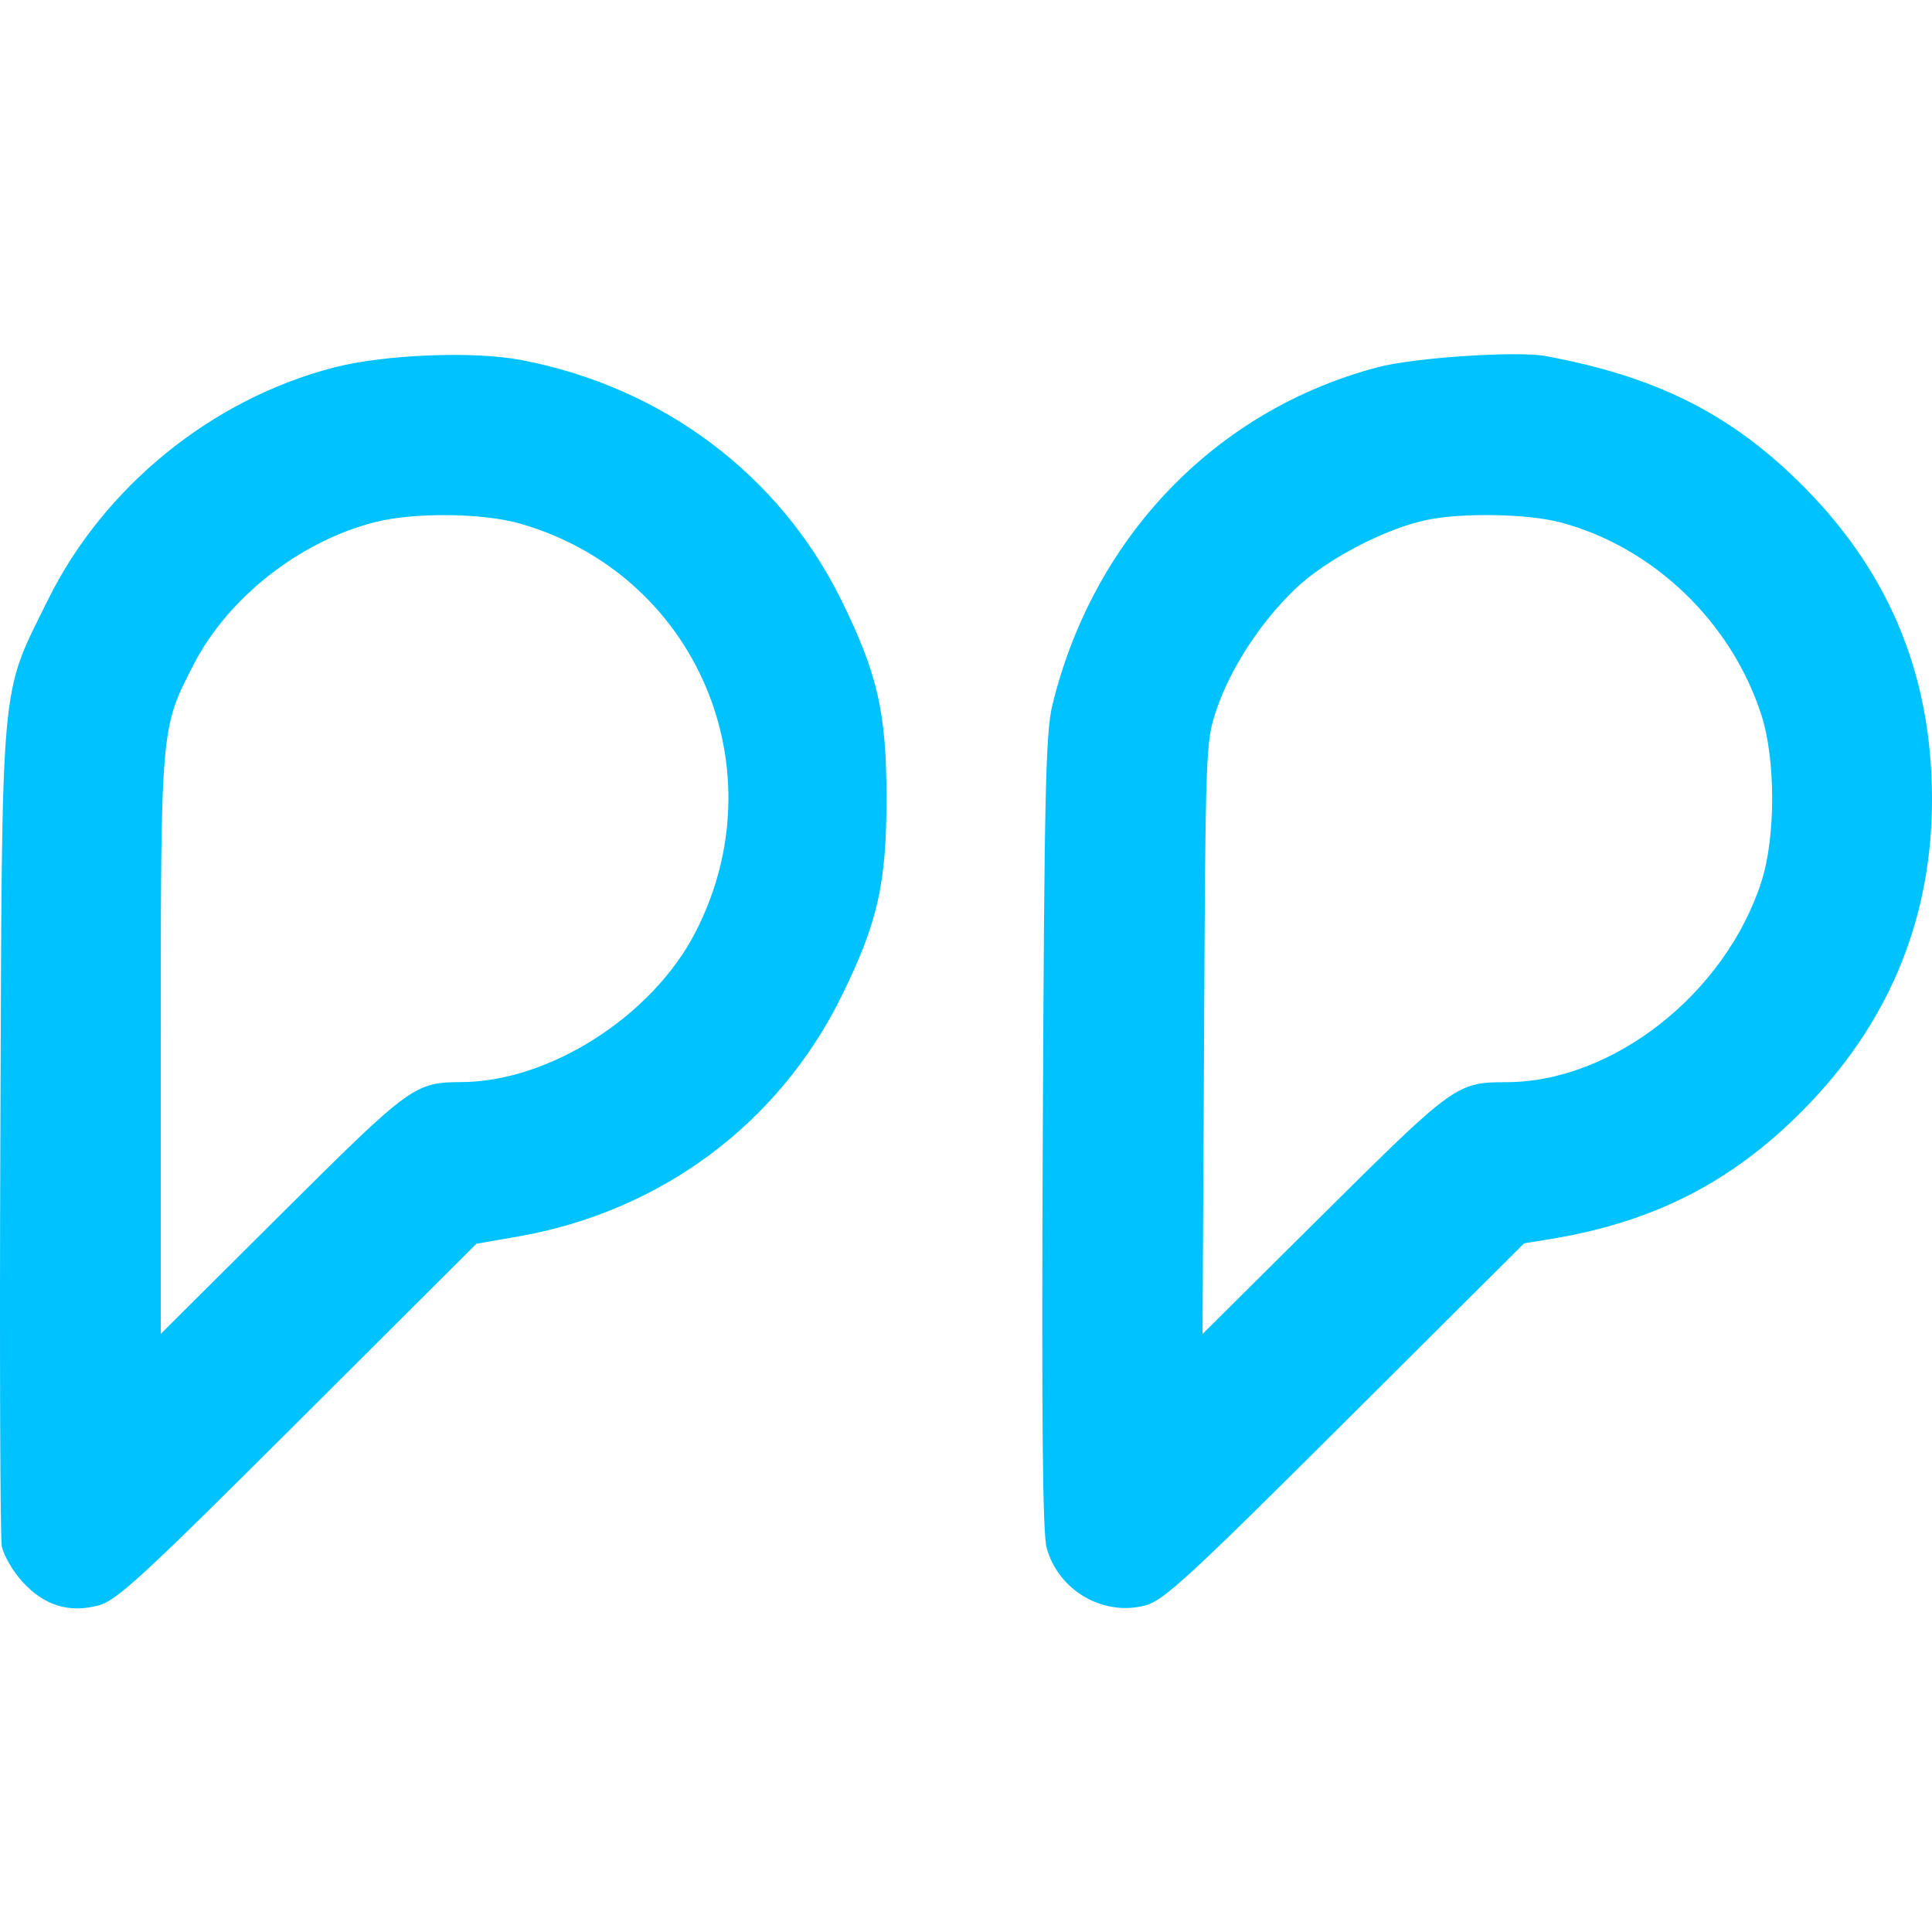
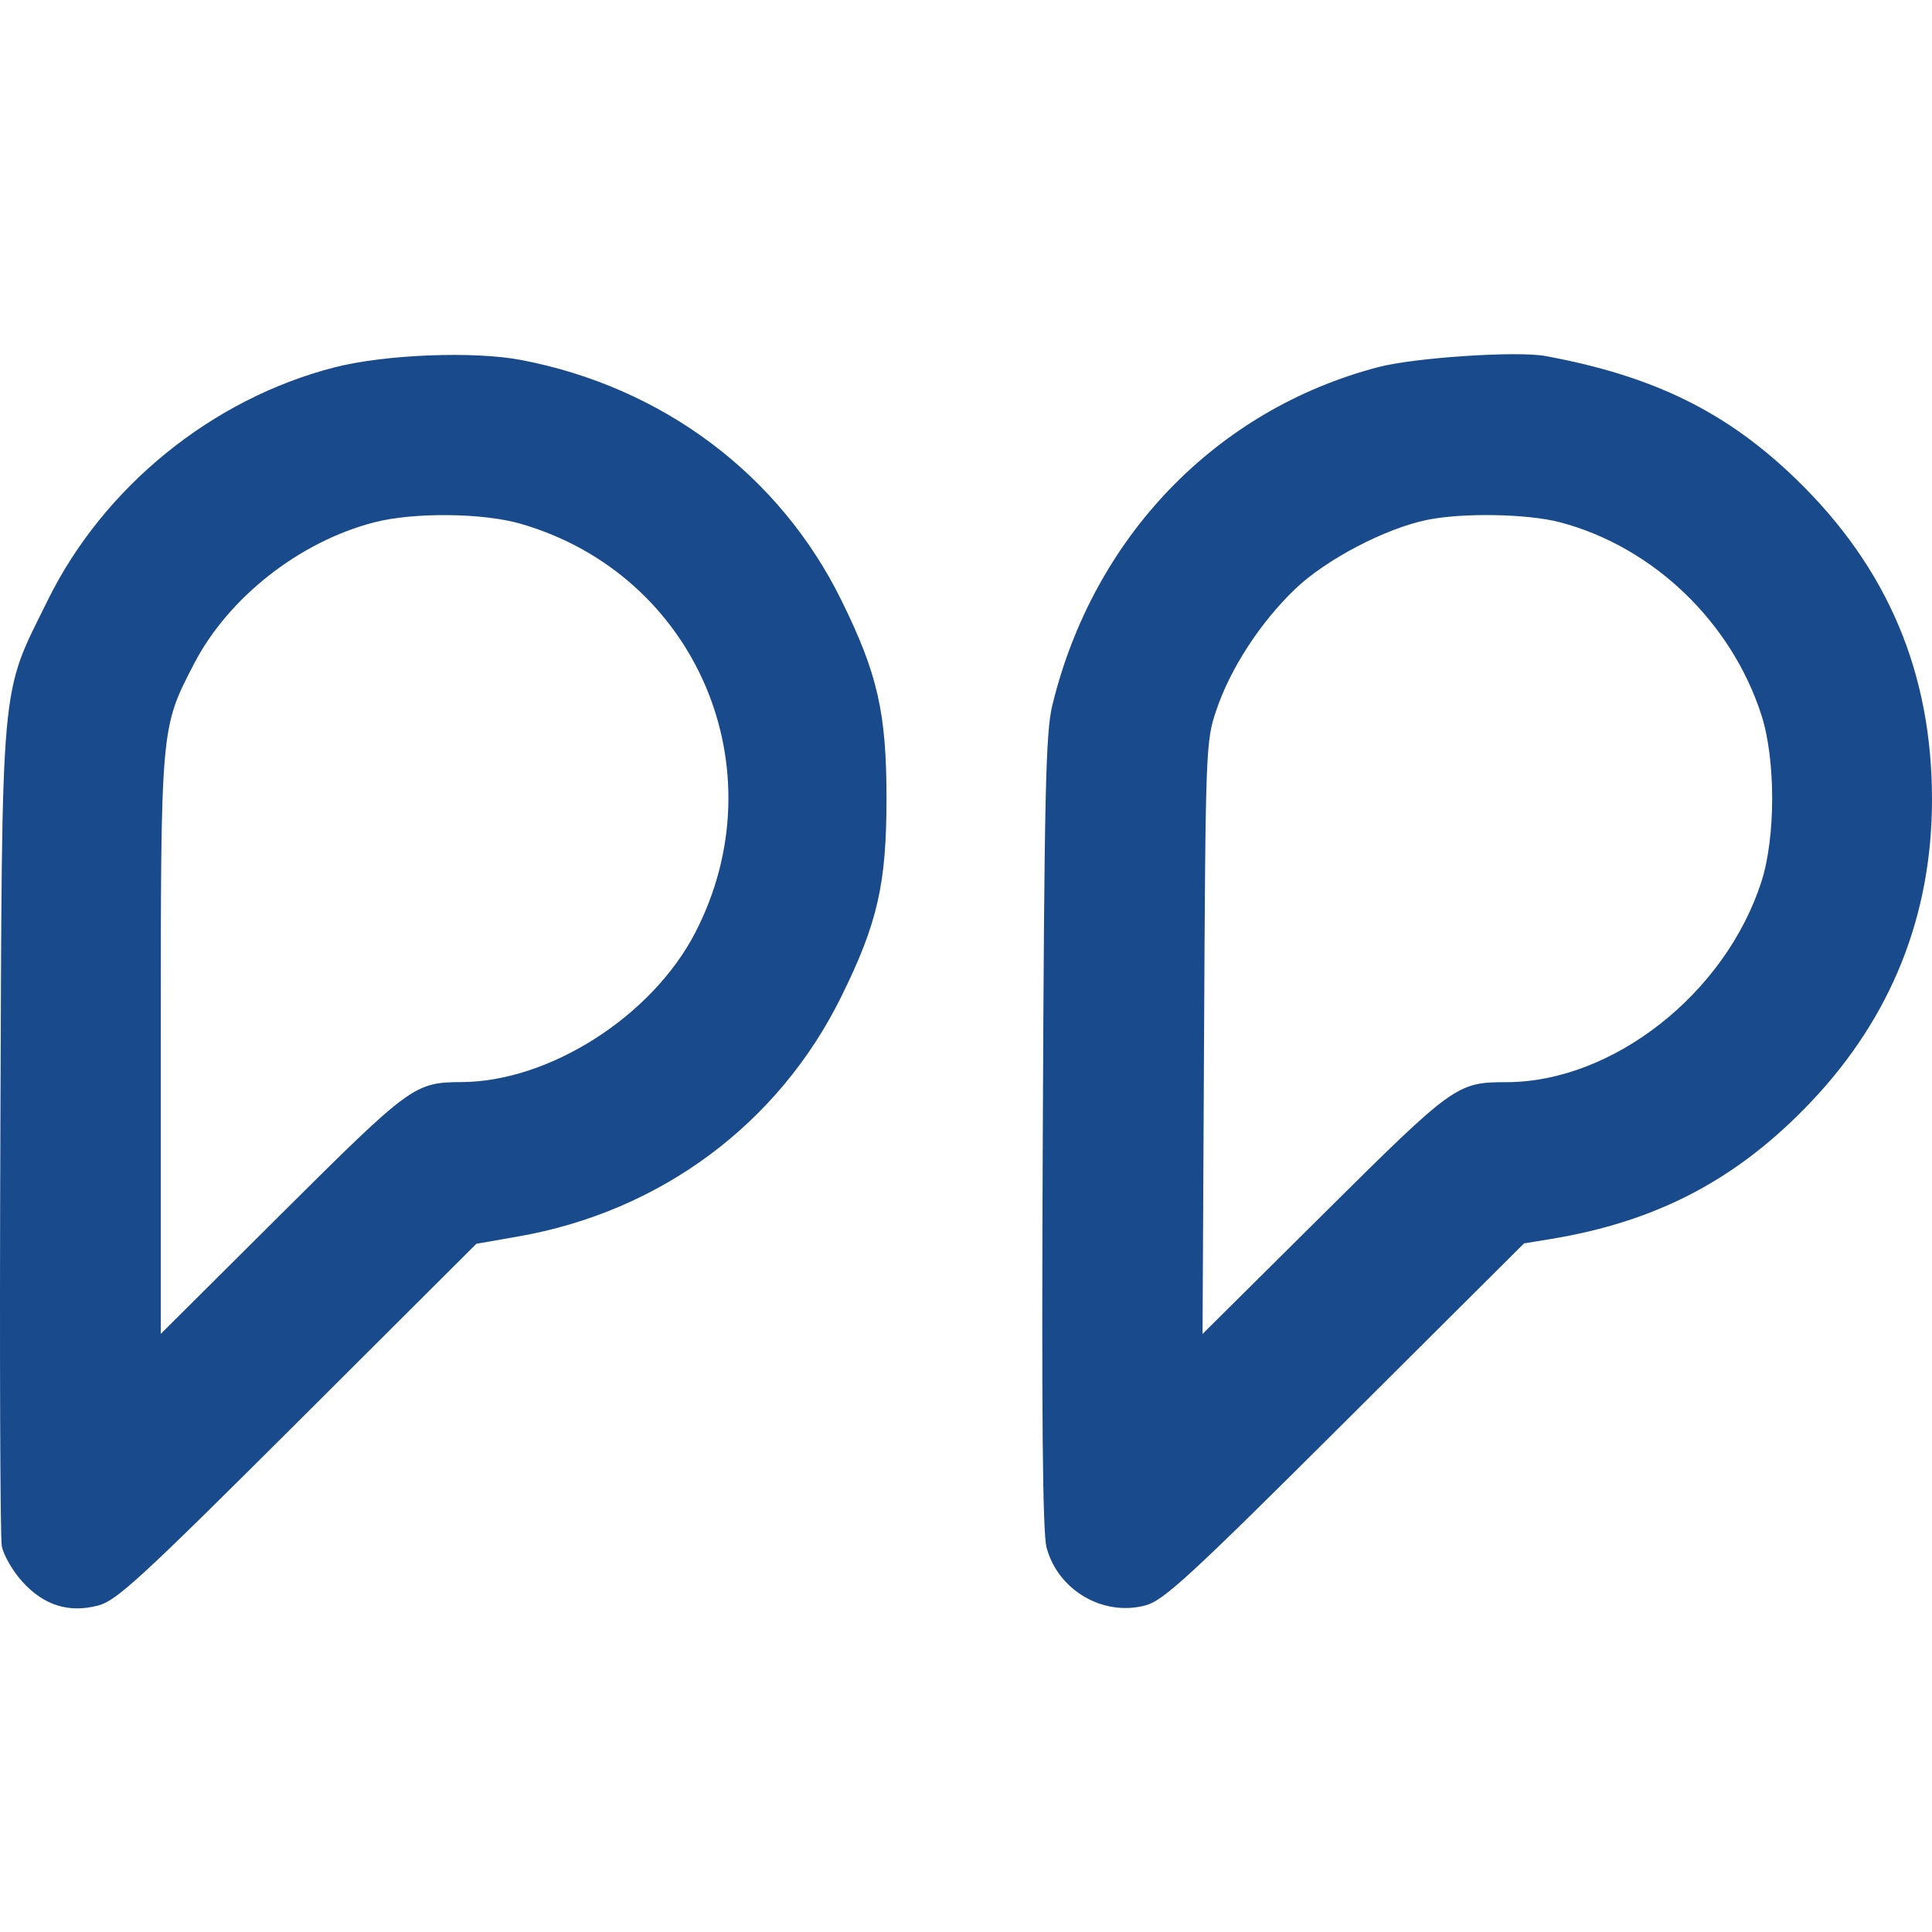
<svg xmlns="http://www.w3.org/2000/svg" width="60" height="60" viewBox="0 0 60 60" fill="none">
-   <path fill-rule="evenodd" clip-rule="evenodd" d="M47.996 11.057C51.359 11.677 53.635 12.797 55.796 14.896C58.623 17.64 60 20.894 60 24.828C60 28.431 58.736 31.591 56.245 34.218C53.968 36.619 51.47 37.935 48.157 38.479L47.331 38.614L41.775 44.149C36.931 48.976 36.137 49.706 35.574 49.857C34.26 50.208 32.86 49.391 32.503 48.065C32.378 47.601 32.345 44.011 32.385 35.158C32.432 24.61 32.474 22.755 32.681 21.903C33.951 16.68 37.765 12.722 42.799 11.402C43.933 11.105 47.112 10.894 47.996 11.057ZM16.186 11.18C20.58 12.02 24.207 14.74 26.129 18.639C27.255 20.923 27.531 22.133 27.531 24.793C27.531 27.453 27.255 28.664 26.129 30.948C24.178 34.905 20.508 37.63 16.086 38.401L14.794 38.627L9.248 44.158C4.394 48.999 3.621 49.711 3.056 49.859C2.135 50.102 1.36 49.858 0.687 49.113C0.391 48.785 0.106 48.29 0.055 48.013C0.005 47.737 -0.015 41.903 0.012 35.05C0.068 20.813 -0.008 21.665 1.484 18.639C3.219 15.119 6.587 12.385 10.387 11.409C11.958 11.007 14.708 10.898 16.186 11.18ZM44.318 16.146C43.014 16.414 41.169 17.382 40.216 18.298C39.141 19.331 38.212 20.758 37.777 22.047C37.445 23.029 37.439 23.206 37.393 32.236L37.346 41.427L41.114 37.686C45.154 33.675 45.246 33.609 46.786 33.608C50.09 33.603 53.587 30.852 54.703 27.377C55.147 25.996 55.147 23.591 54.703 22.21C53.773 19.316 51.337 16.982 48.452 16.221C47.444 15.955 45.424 15.918 44.318 16.146ZM11.625 16.221C9.304 16.82 7.094 18.554 6.026 20.615C4.985 22.623 4.993 22.535 4.993 32.485V41.424L8.754 37.681C12.756 33.698 12.873 33.613 14.338 33.605C17.067 33.591 20.245 31.56 21.587 28.972C24.216 23.898 21.629 17.838 16.162 16.264C14.987 15.926 12.848 15.906 11.625 16.221Z" fill="#00C2FF" />
+   <path fill-rule="evenodd" clip-rule="evenodd" d="M47.996 11.057C51.359 11.677 53.635 12.797 55.796 14.896C58.623 17.64 60 20.894 60 24.828C60 28.431 58.736 31.591 56.245 34.218C53.968 36.619 51.47 37.935 48.157 38.479L47.331 38.614L41.775 44.149C36.931 48.976 36.137 49.706 35.574 49.857C34.26 50.208 32.86 49.391 32.503 48.065C32.378 47.601 32.345 44.011 32.385 35.158C32.432 24.61 32.474 22.755 32.681 21.903C33.951 16.68 37.765 12.722 42.799 11.402C43.933 11.105 47.112 10.894 47.996 11.057ZM16.186 11.18C20.58 12.02 24.207 14.74 26.129 18.639C27.255 20.923 27.531 22.133 27.531 24.793C27.531 27.453 27.255 28.664 26.129 30.948C24.178 34.905 20.508 37.63 16.086 38.401L14.794 38.627L9.248 44.158C4.394 48.999 3.621 49.711 3.056 49.859C2.135 50.102 1.36 49.858 0.687 49.113C0.391 48.785 0.106 48.29 0.055 48.013C0.005 47.737 -0.015 41.903 0.012 35.05C0.068 20.813 -0.008 21.665 1.484 18.639C3.219 15.119 6.587 12.385 10.387 11.409C11.958 11.007 14.708 10.898 16.186 11.18ZM44.318 16.146C43.014 16.414 41.169 17.382 40.216 18.298C39.141 19.331 38.212 20.758 37.777 22.047C37.445 23.029 37.439 23.206 37.393 32.236L37.346 41.427L41.114 37.686C45.154 33.675 45.246 33.609 46.786 33.608C50.09 33.603 53.587 30.852 54.703 27.377C55.147 25.996 55.147 23.591 54.703 22.21C53.773 19.316 51.337 16.982 48.452 16.221C47.444 15.955 45.424 15.918 44.318 16.146ZM11.625 16.221C9.304 16.82 7.094 18.554 6.026 20.615C4.985 22.623 4.993 22.535 4.993 32.485V41.424L8.754 37.681C12.756 33.698 12.873 33.613 14.338 33.605C17.067 33.591 20.245 31.56 21.587 28.972C24.216 23.898 21.629 17.838 16.162 16.264C14.987 15.926 12.848 15.906 11.625 16.221Z" fill="#184A8C" />
</svg>
